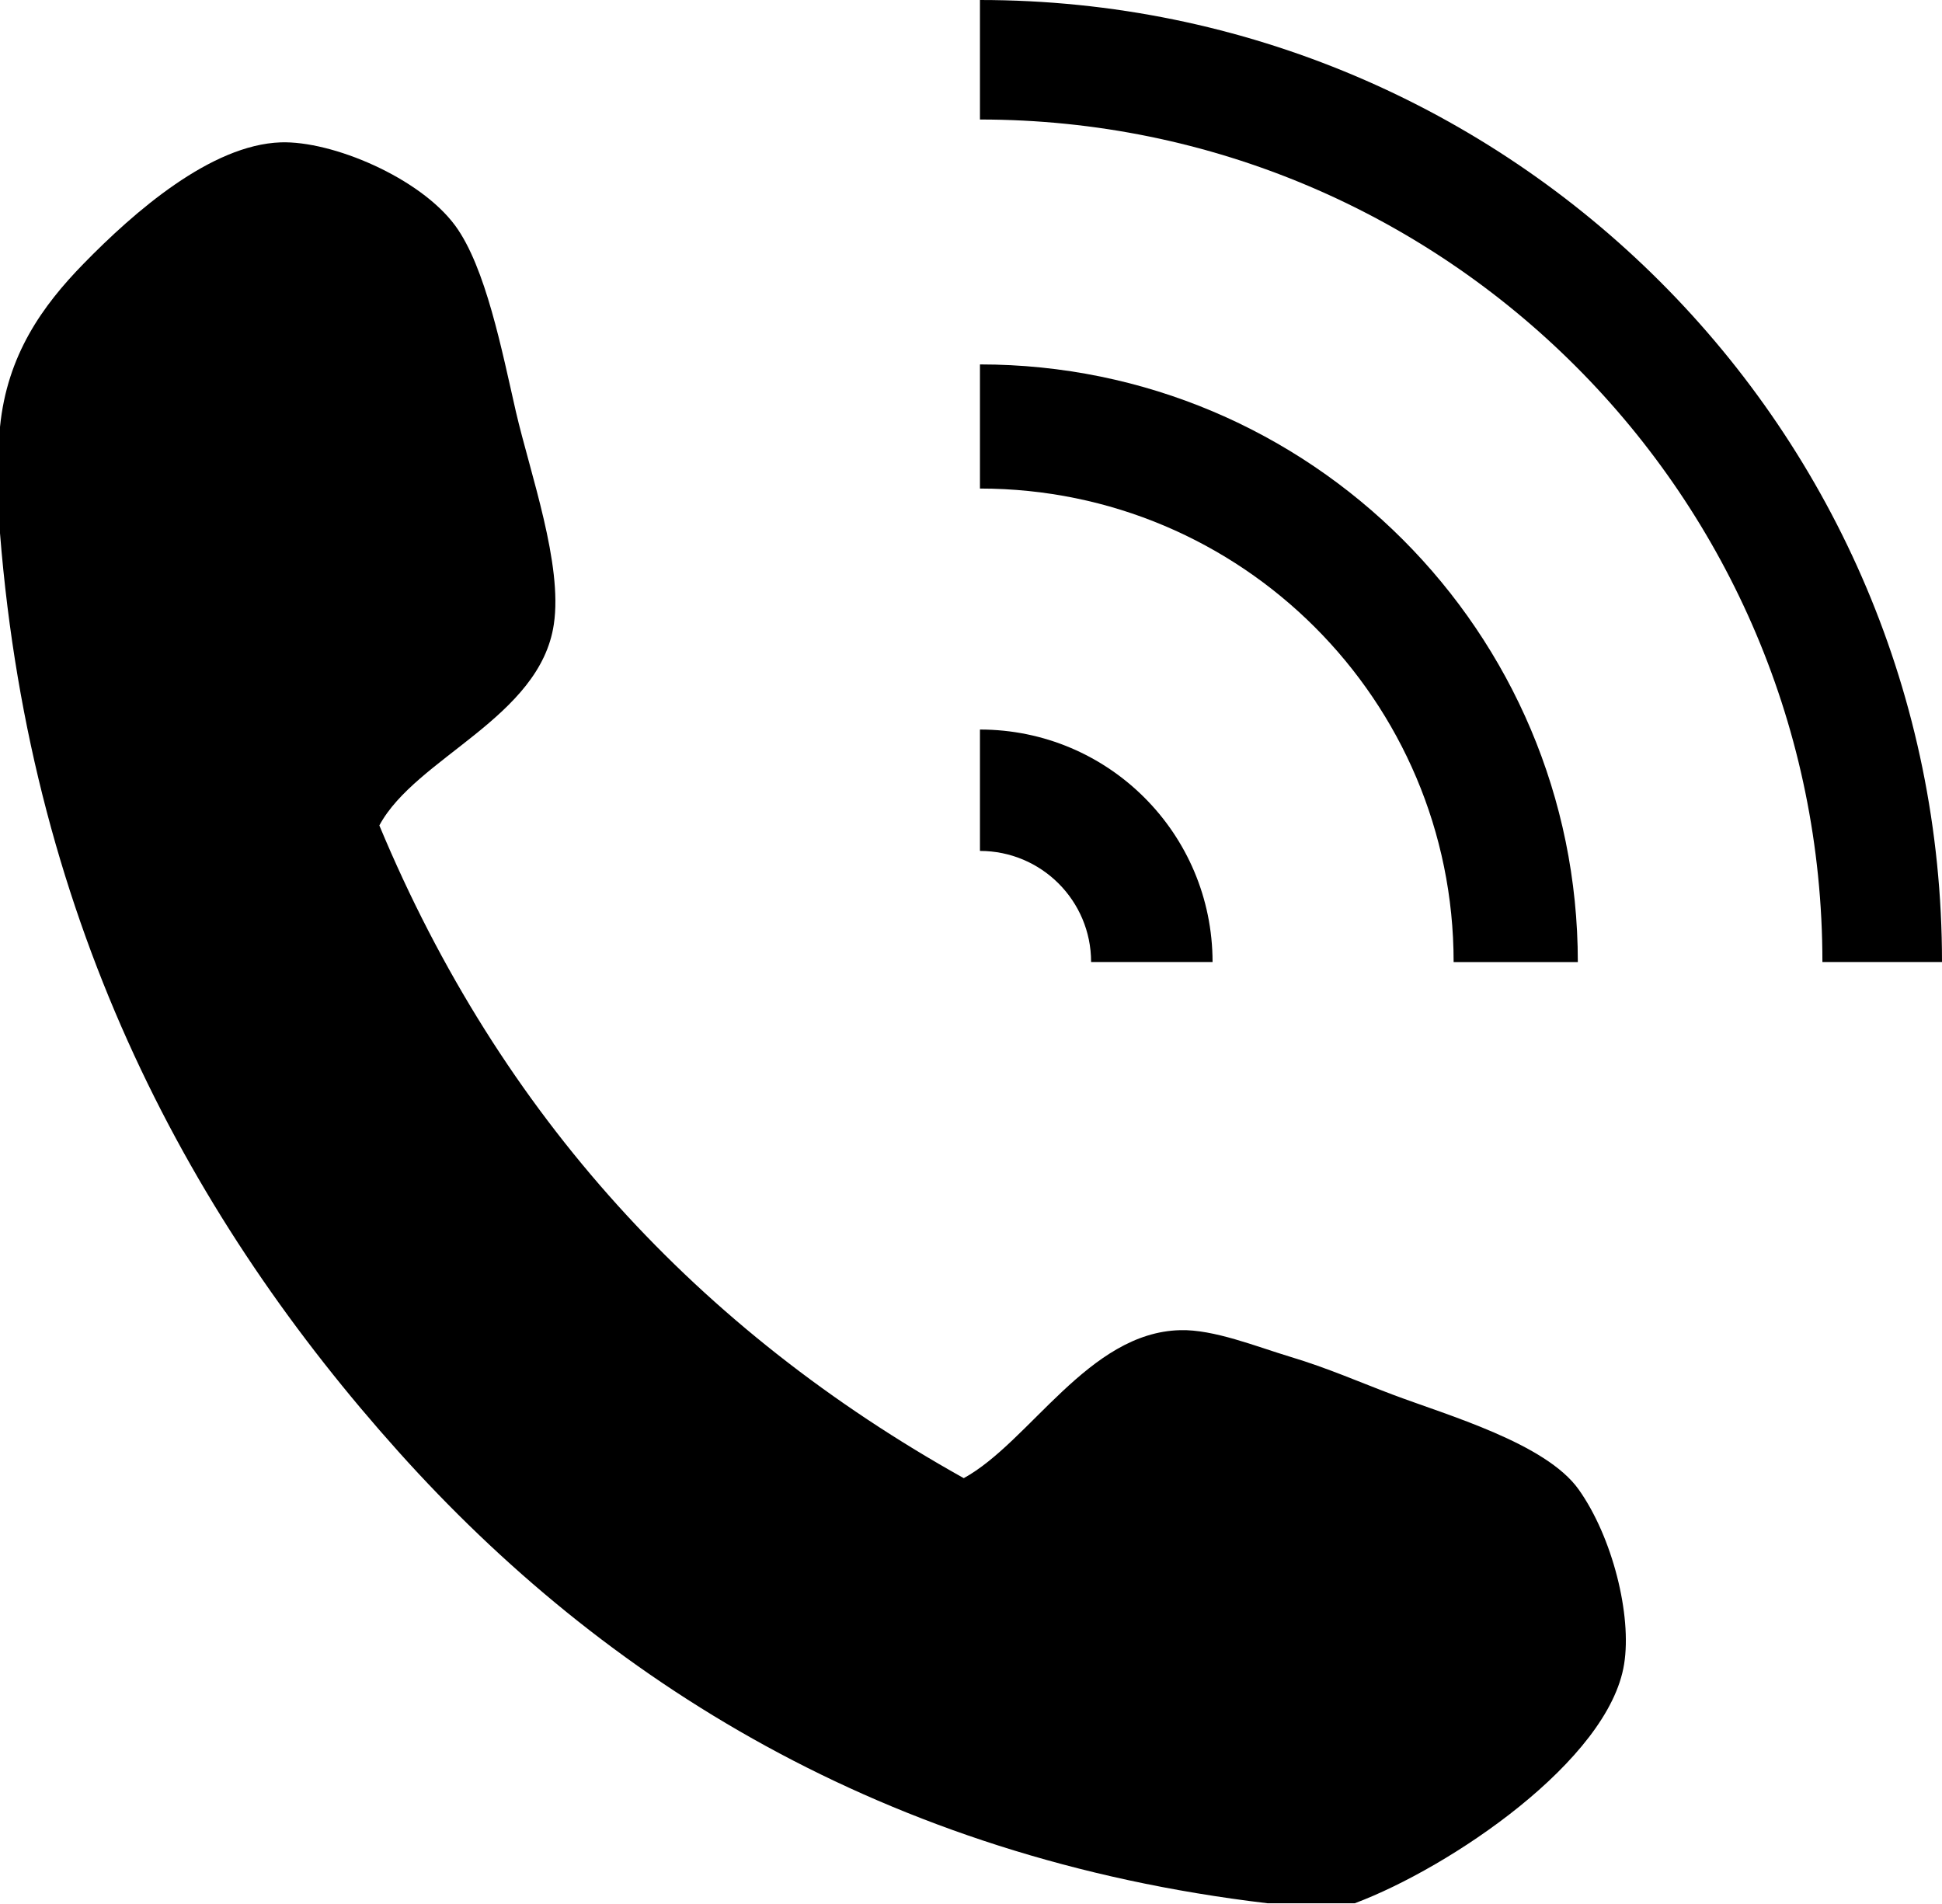
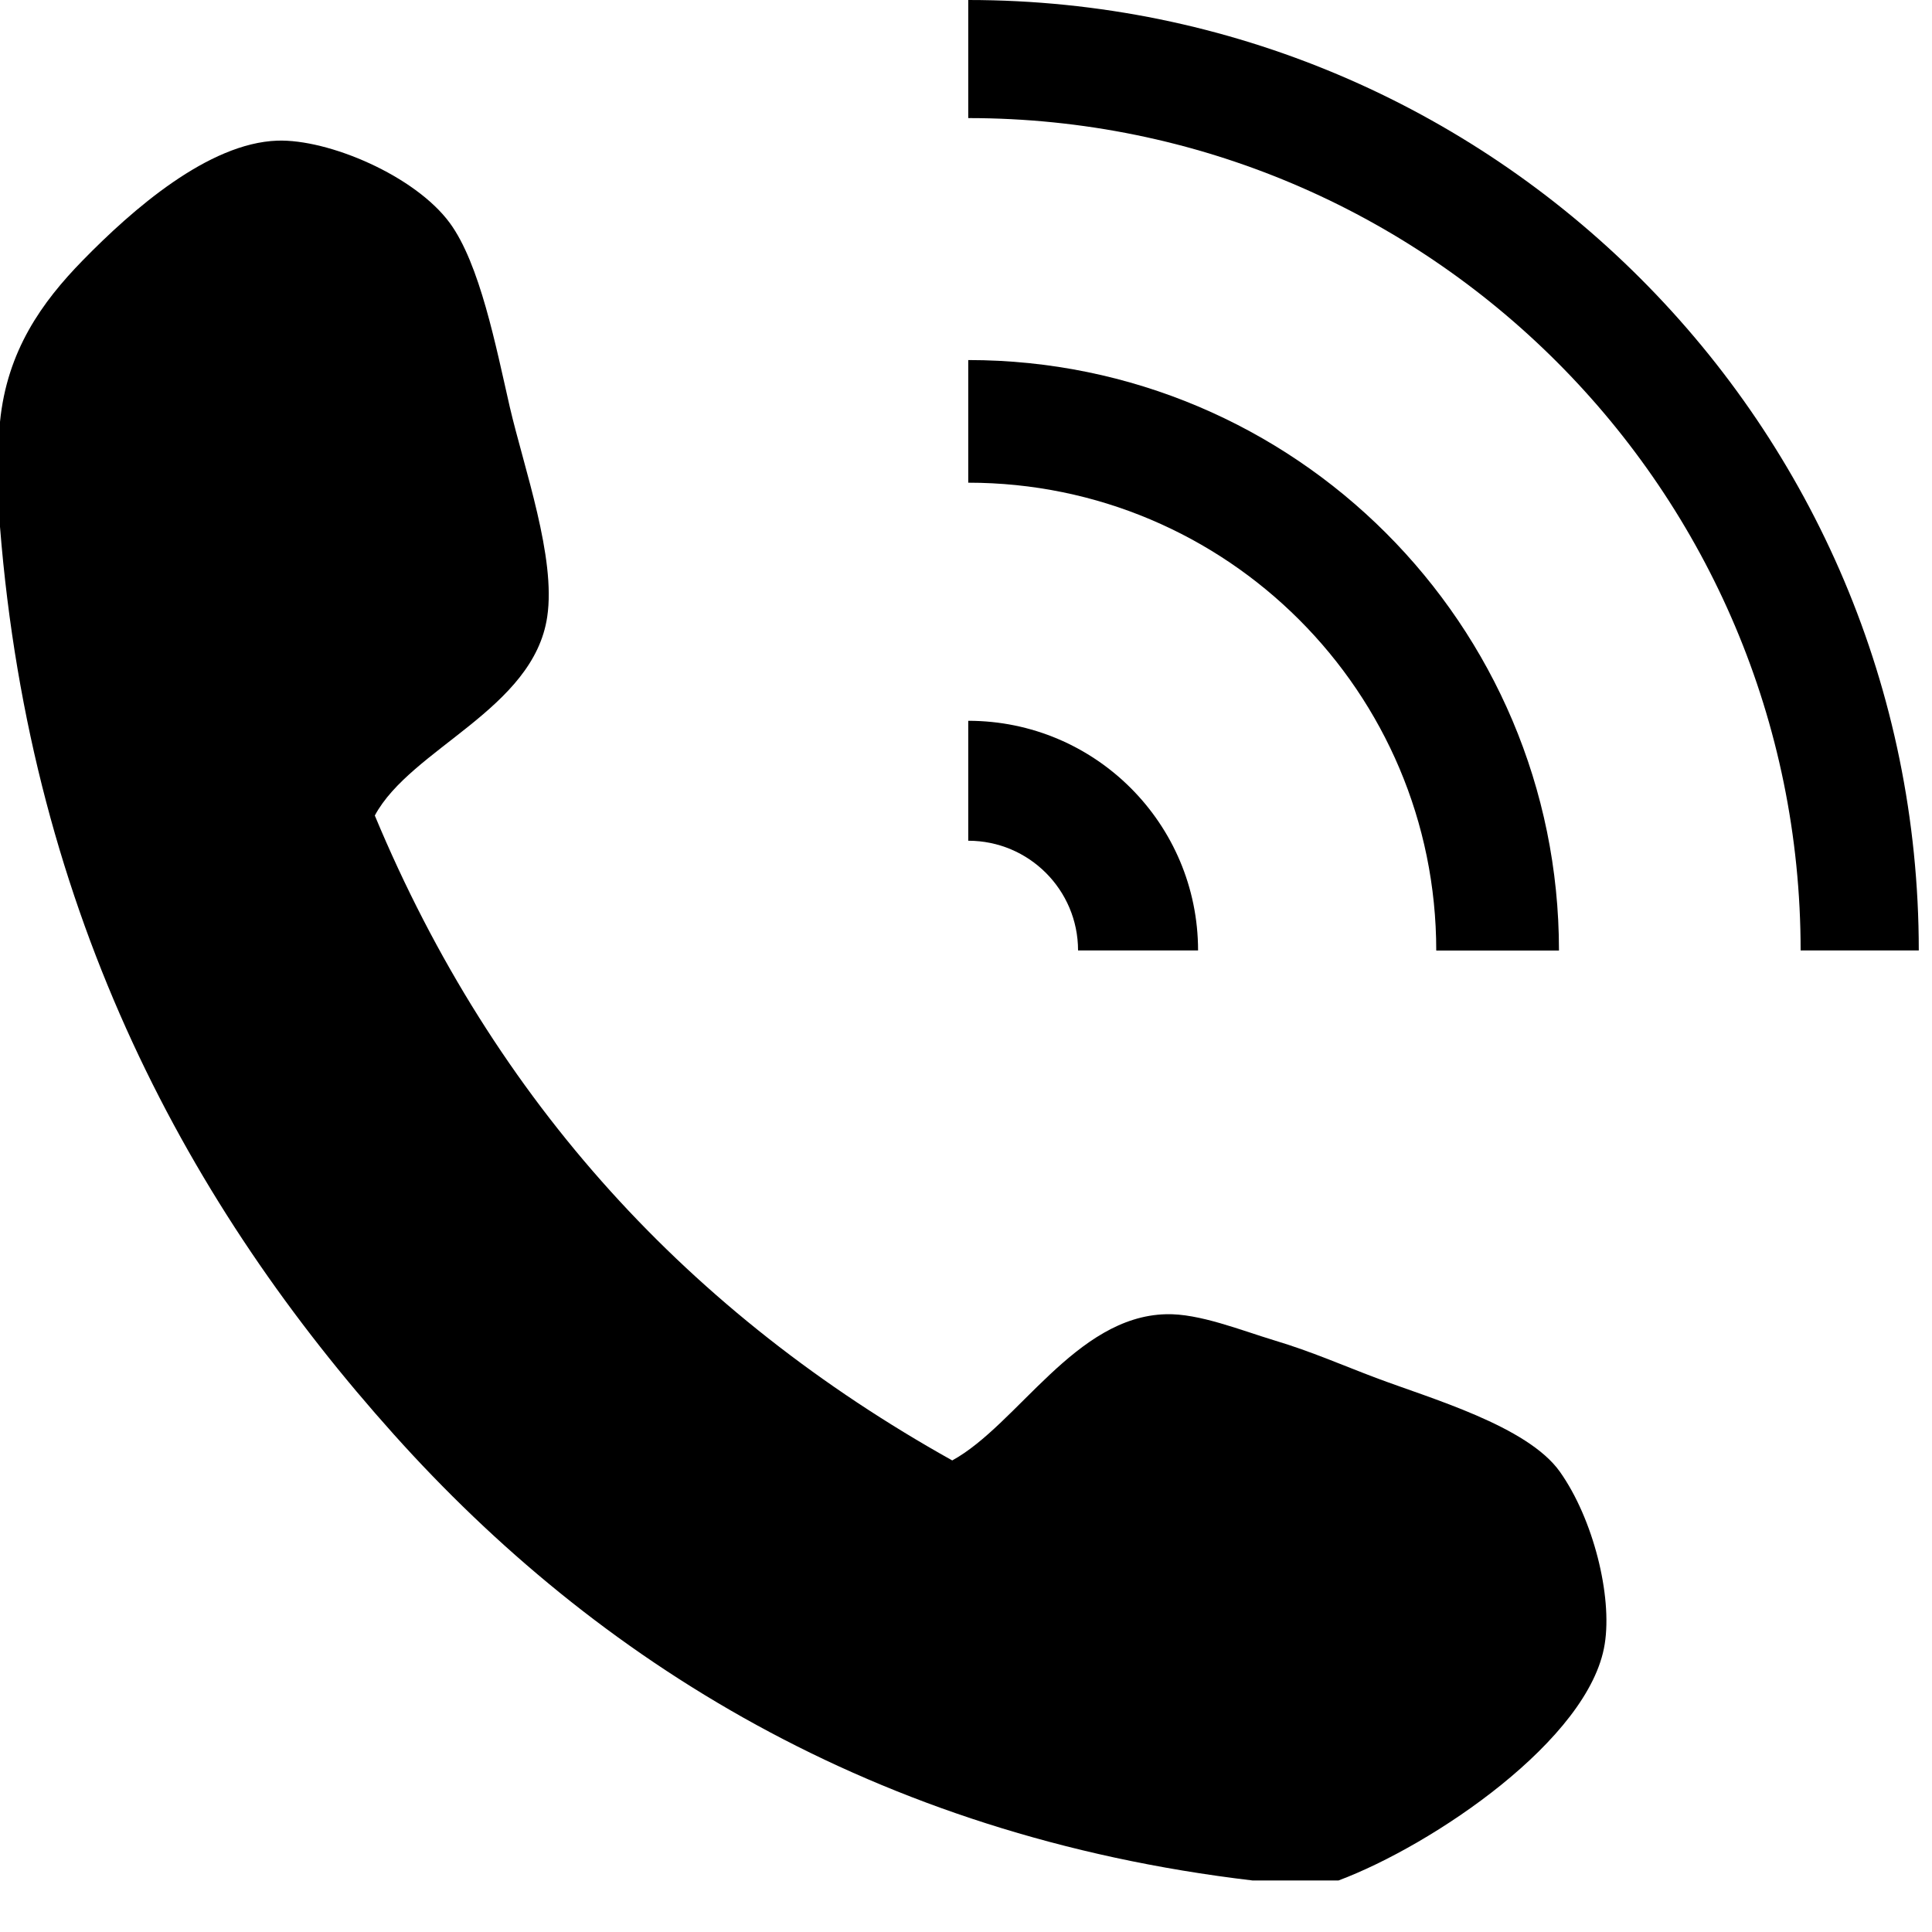
- <svg xmlns="http://www.w3.org/2000/svg" version="1.1" id="Layer_2" x="0px" y="0px" width="24.829px" height="24.333px" viewBox="0 0 24.829 24.333" enable-background="new 0 0 24.829 24.333" xml:space="preserve">
+ <svg xmlns="http://www.w3.org/2000/svg" version="1.1" id="Layer_2" x="0px" y="0px" width="25px" height="25px" viewBox="0 0 25 25" enable-background="new 0 0 25 25" xml:space="preserve">
  <g>
    <g id="UrwUhy_2_">
      <g>
        <path d="M17.321,24.333c-0.371,0-0.744,0-1.115,0c-4.904-0.58-8.497-2.857-11.11-5.772C2.473,15.637,0.402,11.875,0,6.817     c0-0.453,0-0.906,0-1.358c0.091-0.921,0.544-1.55,1.067-2.086c0.65-0.666,1.63-1.522,2.522-1.553     c0.659-0.022,1.78,0.451,2.232,1.066c0.388,0.53,0.595,1.59,0.775,2.378c0.185,0.797,0.6,1.95,0.485,2.717     C6.905,9.177,5.317,9.684,4.85,10.553c1.551,3.721,4.089,6.456,7.472,8.345c0.847-0.465,1.595-1.864,2.767-1.892     c0.428-0.012,0.972,0.209,1.406,0.34c0.477,0.143,0.891,0.326,1.311,0.484c0.705,0.266,1.957,0.621,2.378,1.213     c0.433,0.61,0.681,1.608,0.581,2.231C20.571,22.508,18.538,23.877,17.321,24.333z" />
      </g>
    </g>
    <path d="M12.529,1.528c5.949,0,10.771,4.822,10.771,10.771h1.529C24.829,5.507,19.323,0,12.529,0V1.528z" />
    <path d="M12.529,9.327v1.552c0.785,0,1.421,0.636,1.421,1.42h1.553C15.502,10.657,14.172,9.327,12.529,9.327z" />
    <path d="M12.529,6.246c3.345,0,6.056,2.71,6.056,6.054h1.588c0-4.22-3.422-7.641-7.644-7.641V6.246z" />
  </g>
</svg>
